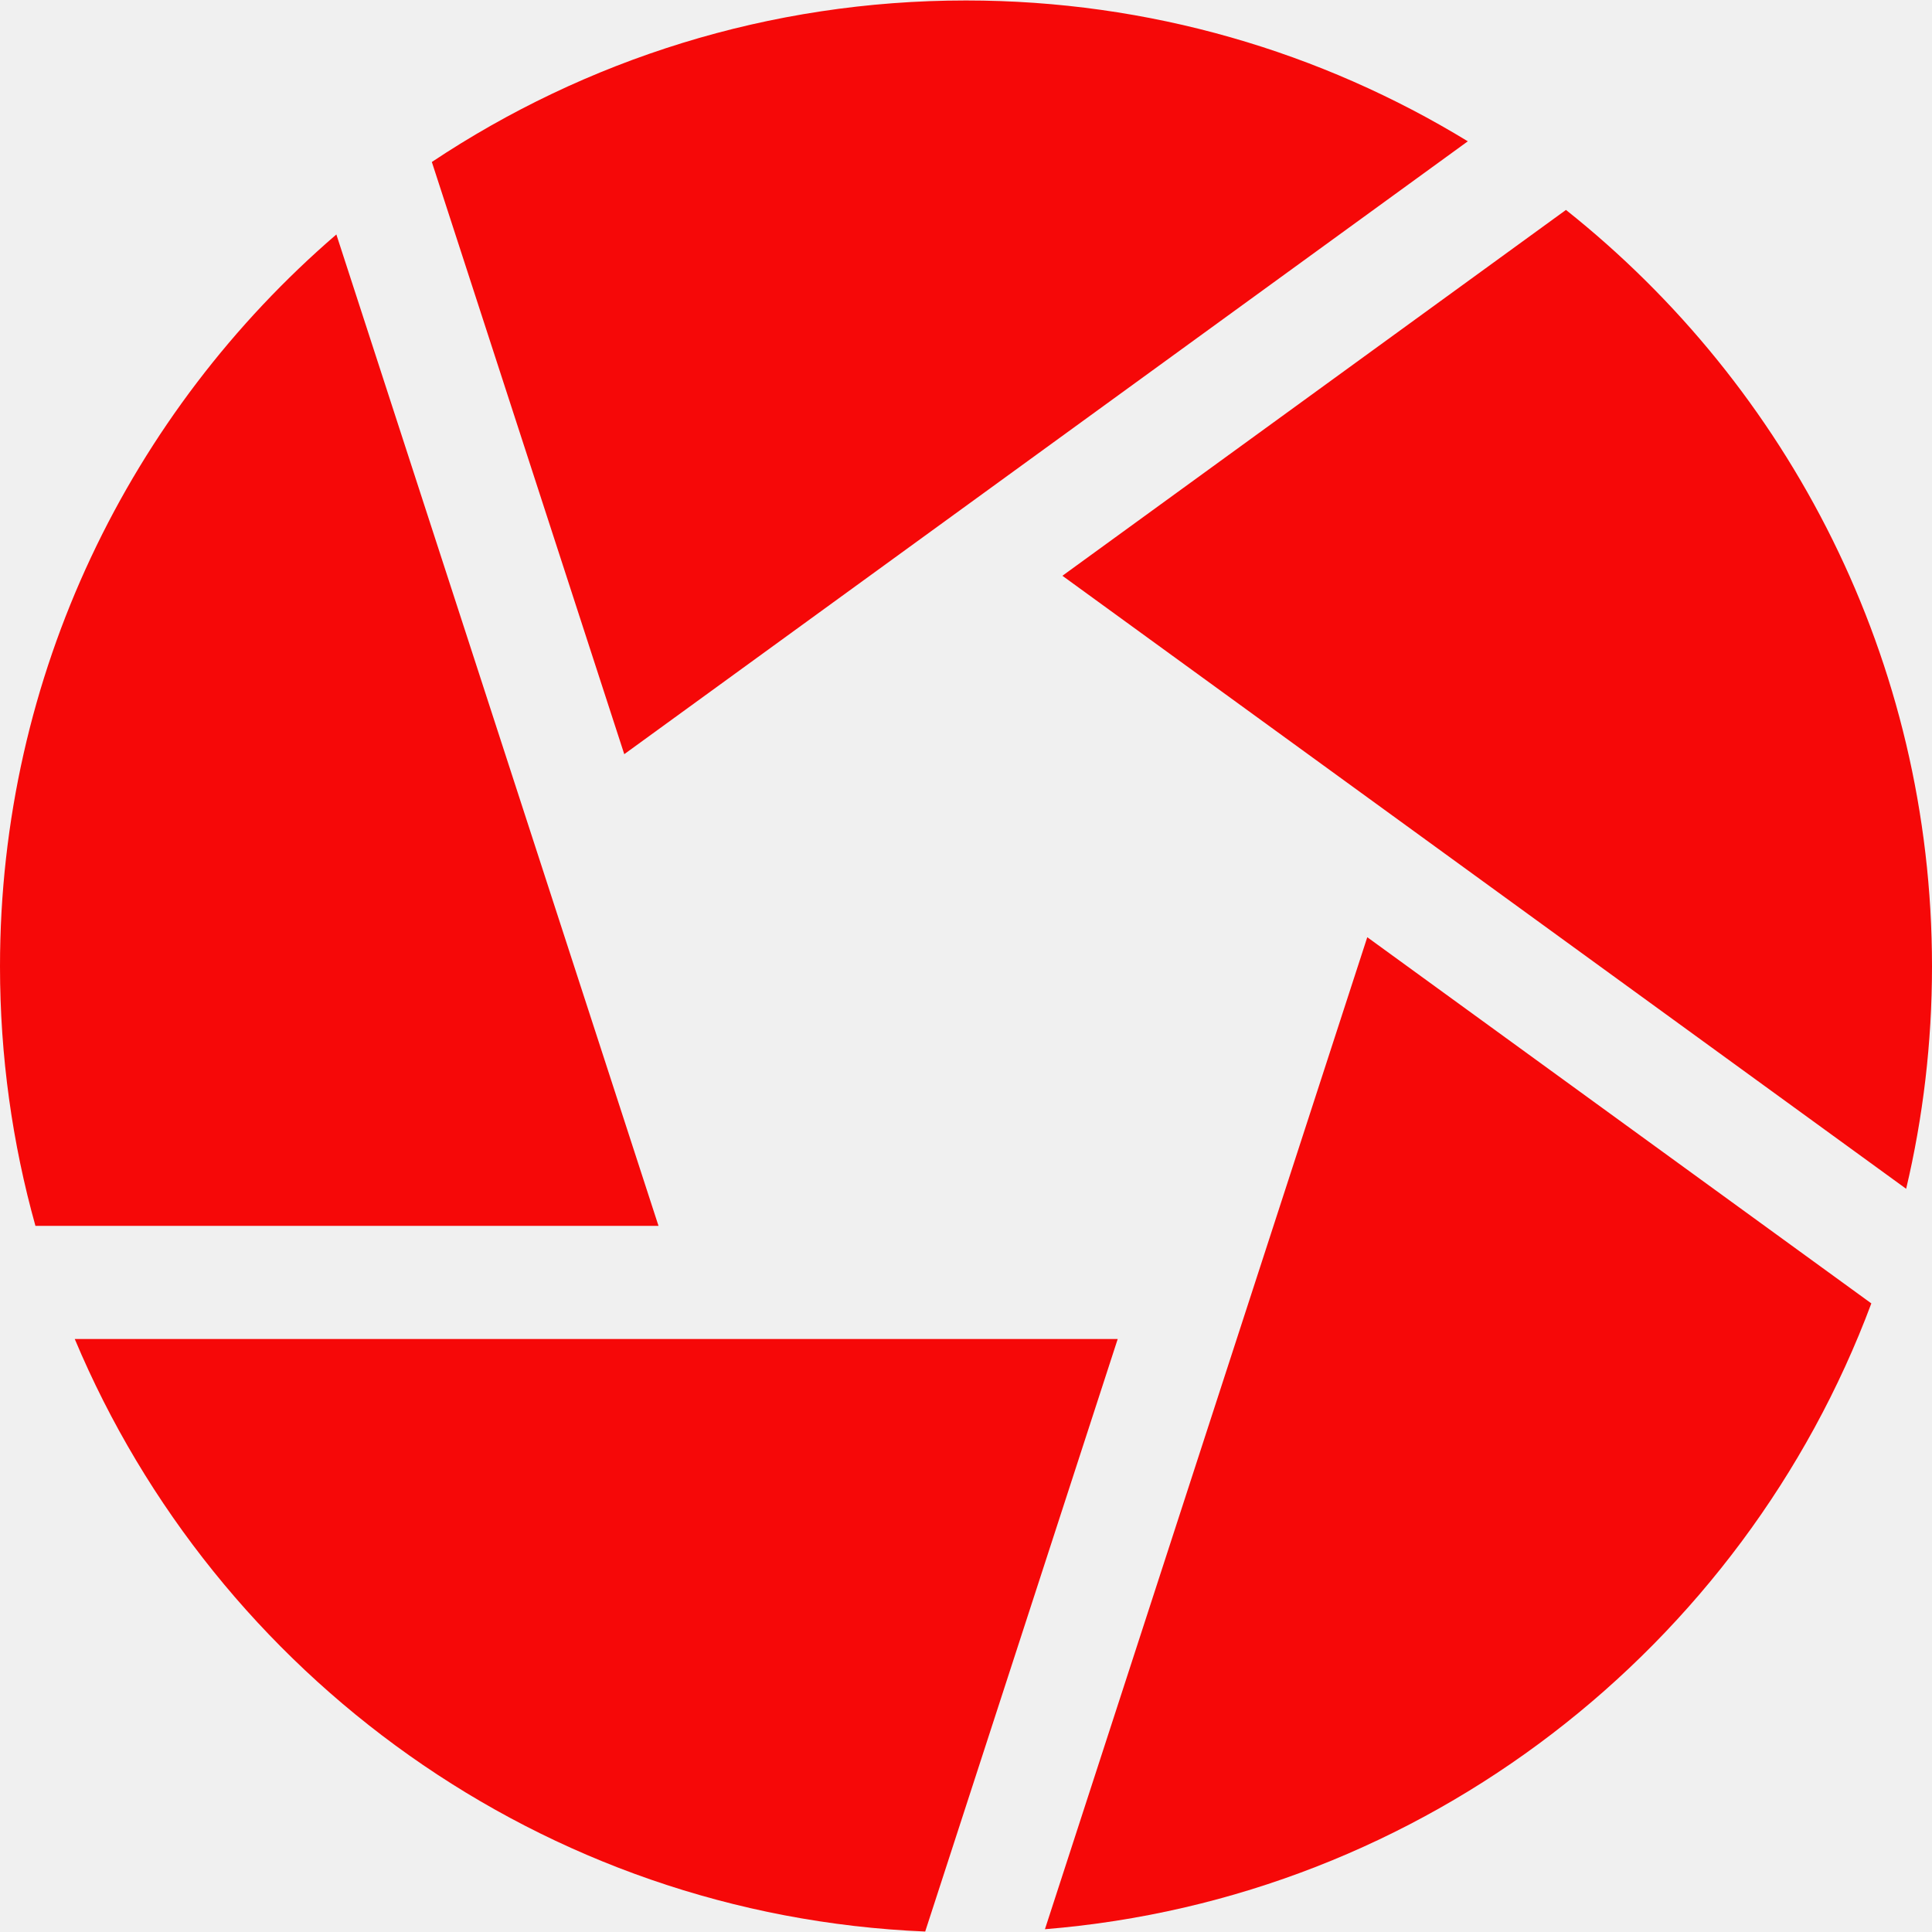
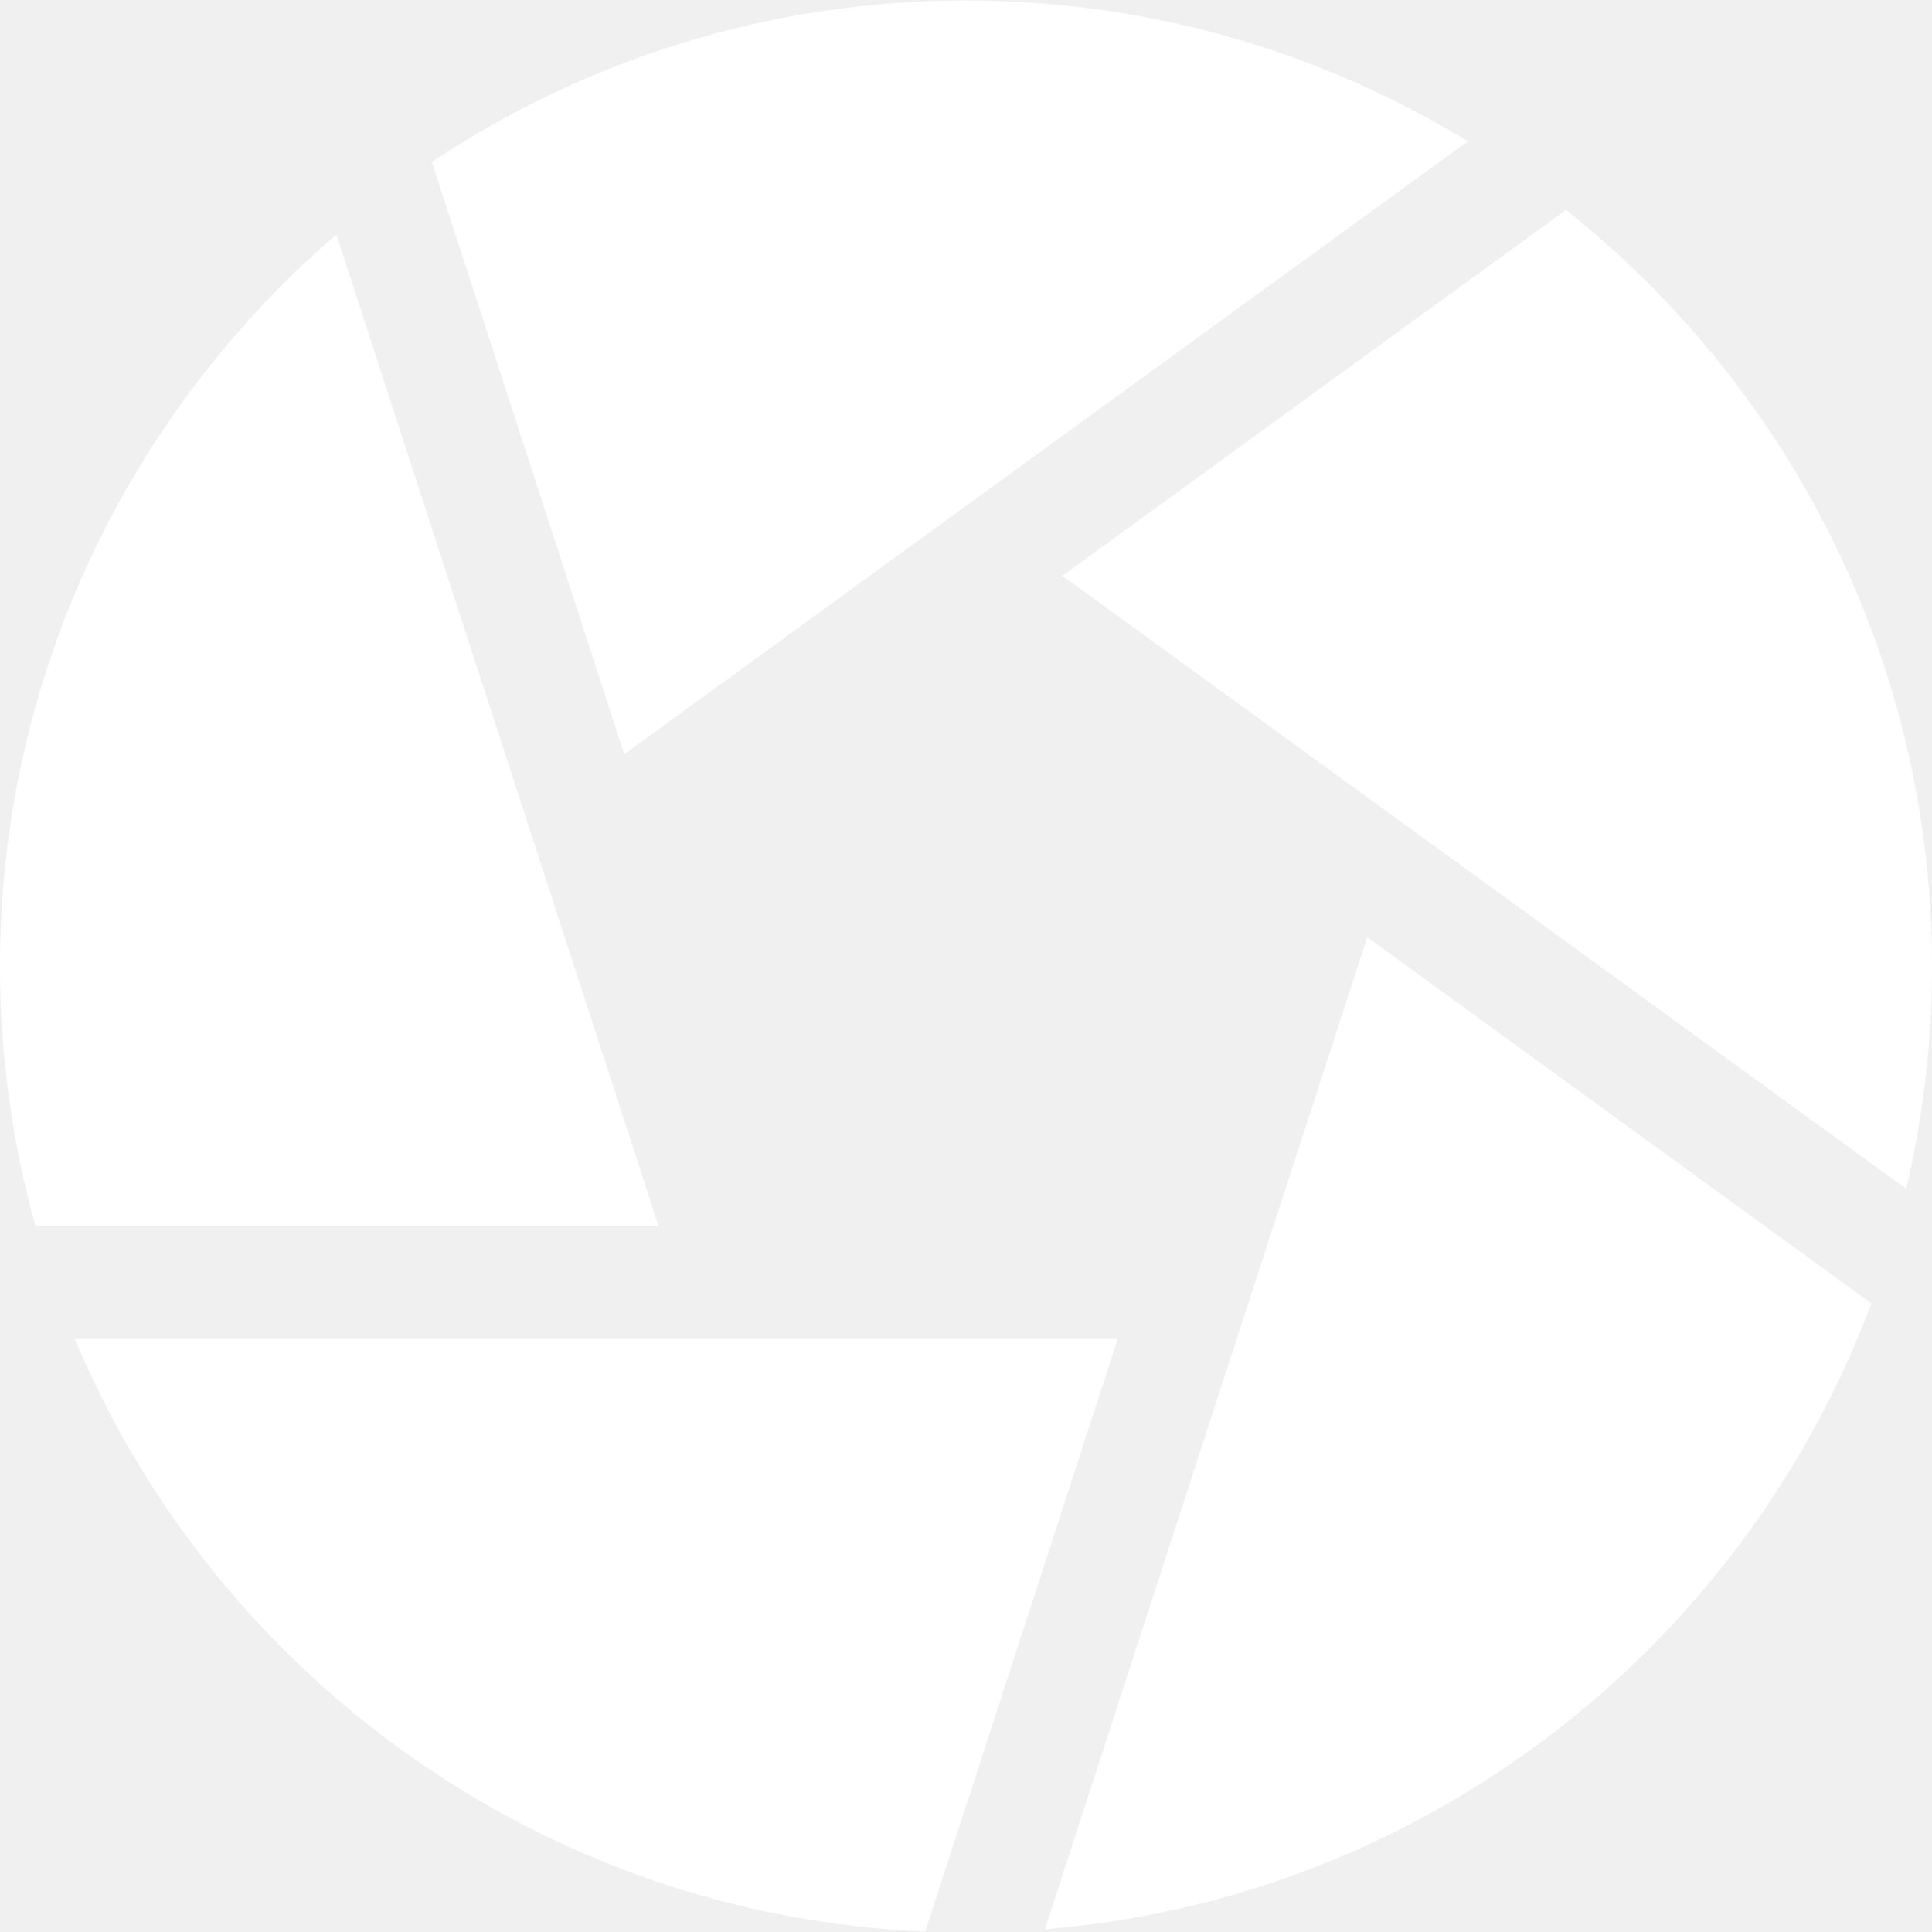
<svg xmlns="http://www.w3.org/2000/svg" width="50" height="50" viewBox="0 0 50 50" fill="none">
-   <path d="M40.527 5.433L27.495 14.901L49.331 30.766C49.768 28.918 50 26.991 50 25.012C50 17.089 46.295 10.017 40.527 5.433Z" fill="#f60808" />
-   <path d="M37.987 3.657C34.199 1.345 29.753 0.012 25 0.012C19.892 0.012 15.139 1.553 11.176 4.192L16.156 19.518L37.987 3.657Z" fill="#f60808" />
-   <path d="M8.705 6.068C3.378 10.656 0 17.447 0 25.012C0 27.337 0.32 29.588 0.917 31.725H17.042L8.705 6.068Z" fill="#f60808" />
-   <path d="M1.935 34.654C5.588 43.358 14.028 49.574 23.944 49.988L28.926 34.654H1.935Z" fill="#f60808" />
-   <path d="M27.043 49.928C36.872 49.129 45.111 42.62 48.43 33.732L35.385 24.255L27.043 49.928Z" fill="#f60808" />
+   <path d="M40.527 5.433L27.495 14.901L49.331 30.766C49.768 28.918 50 26.991 50 25.012C50 17.089 46.295 10.017 40.527 5.433Z" fill="#fff" />
+   <path d="M37.987 3.657C34.199 1.345 29.753 0.012 25 0.012C19.892 0.012 15.139 1.553 11.176 4.192L16.156 19.518L37.987 3.657Z" fill="#fff" />
+   <path d="M8.705 6.068C3.378 10.656 0 17.447 0 25.012C0 27.337 0.32 29.588 0.917 31.725H17.042L8.705 6.068Z" fill="#fff" />
+   <path d="M1.935 34.654C5.588 43.358 14.028 49.574 23.944 49.988L28.926 34.654H1.935Z" fill="#fff" />
+   <path d="M27.043 49.928C36.872 49.129 45.111 42.62 48.43 33.732L35.385 24.255L27.043 49.928Z" fill="#fff" />
</svg>
